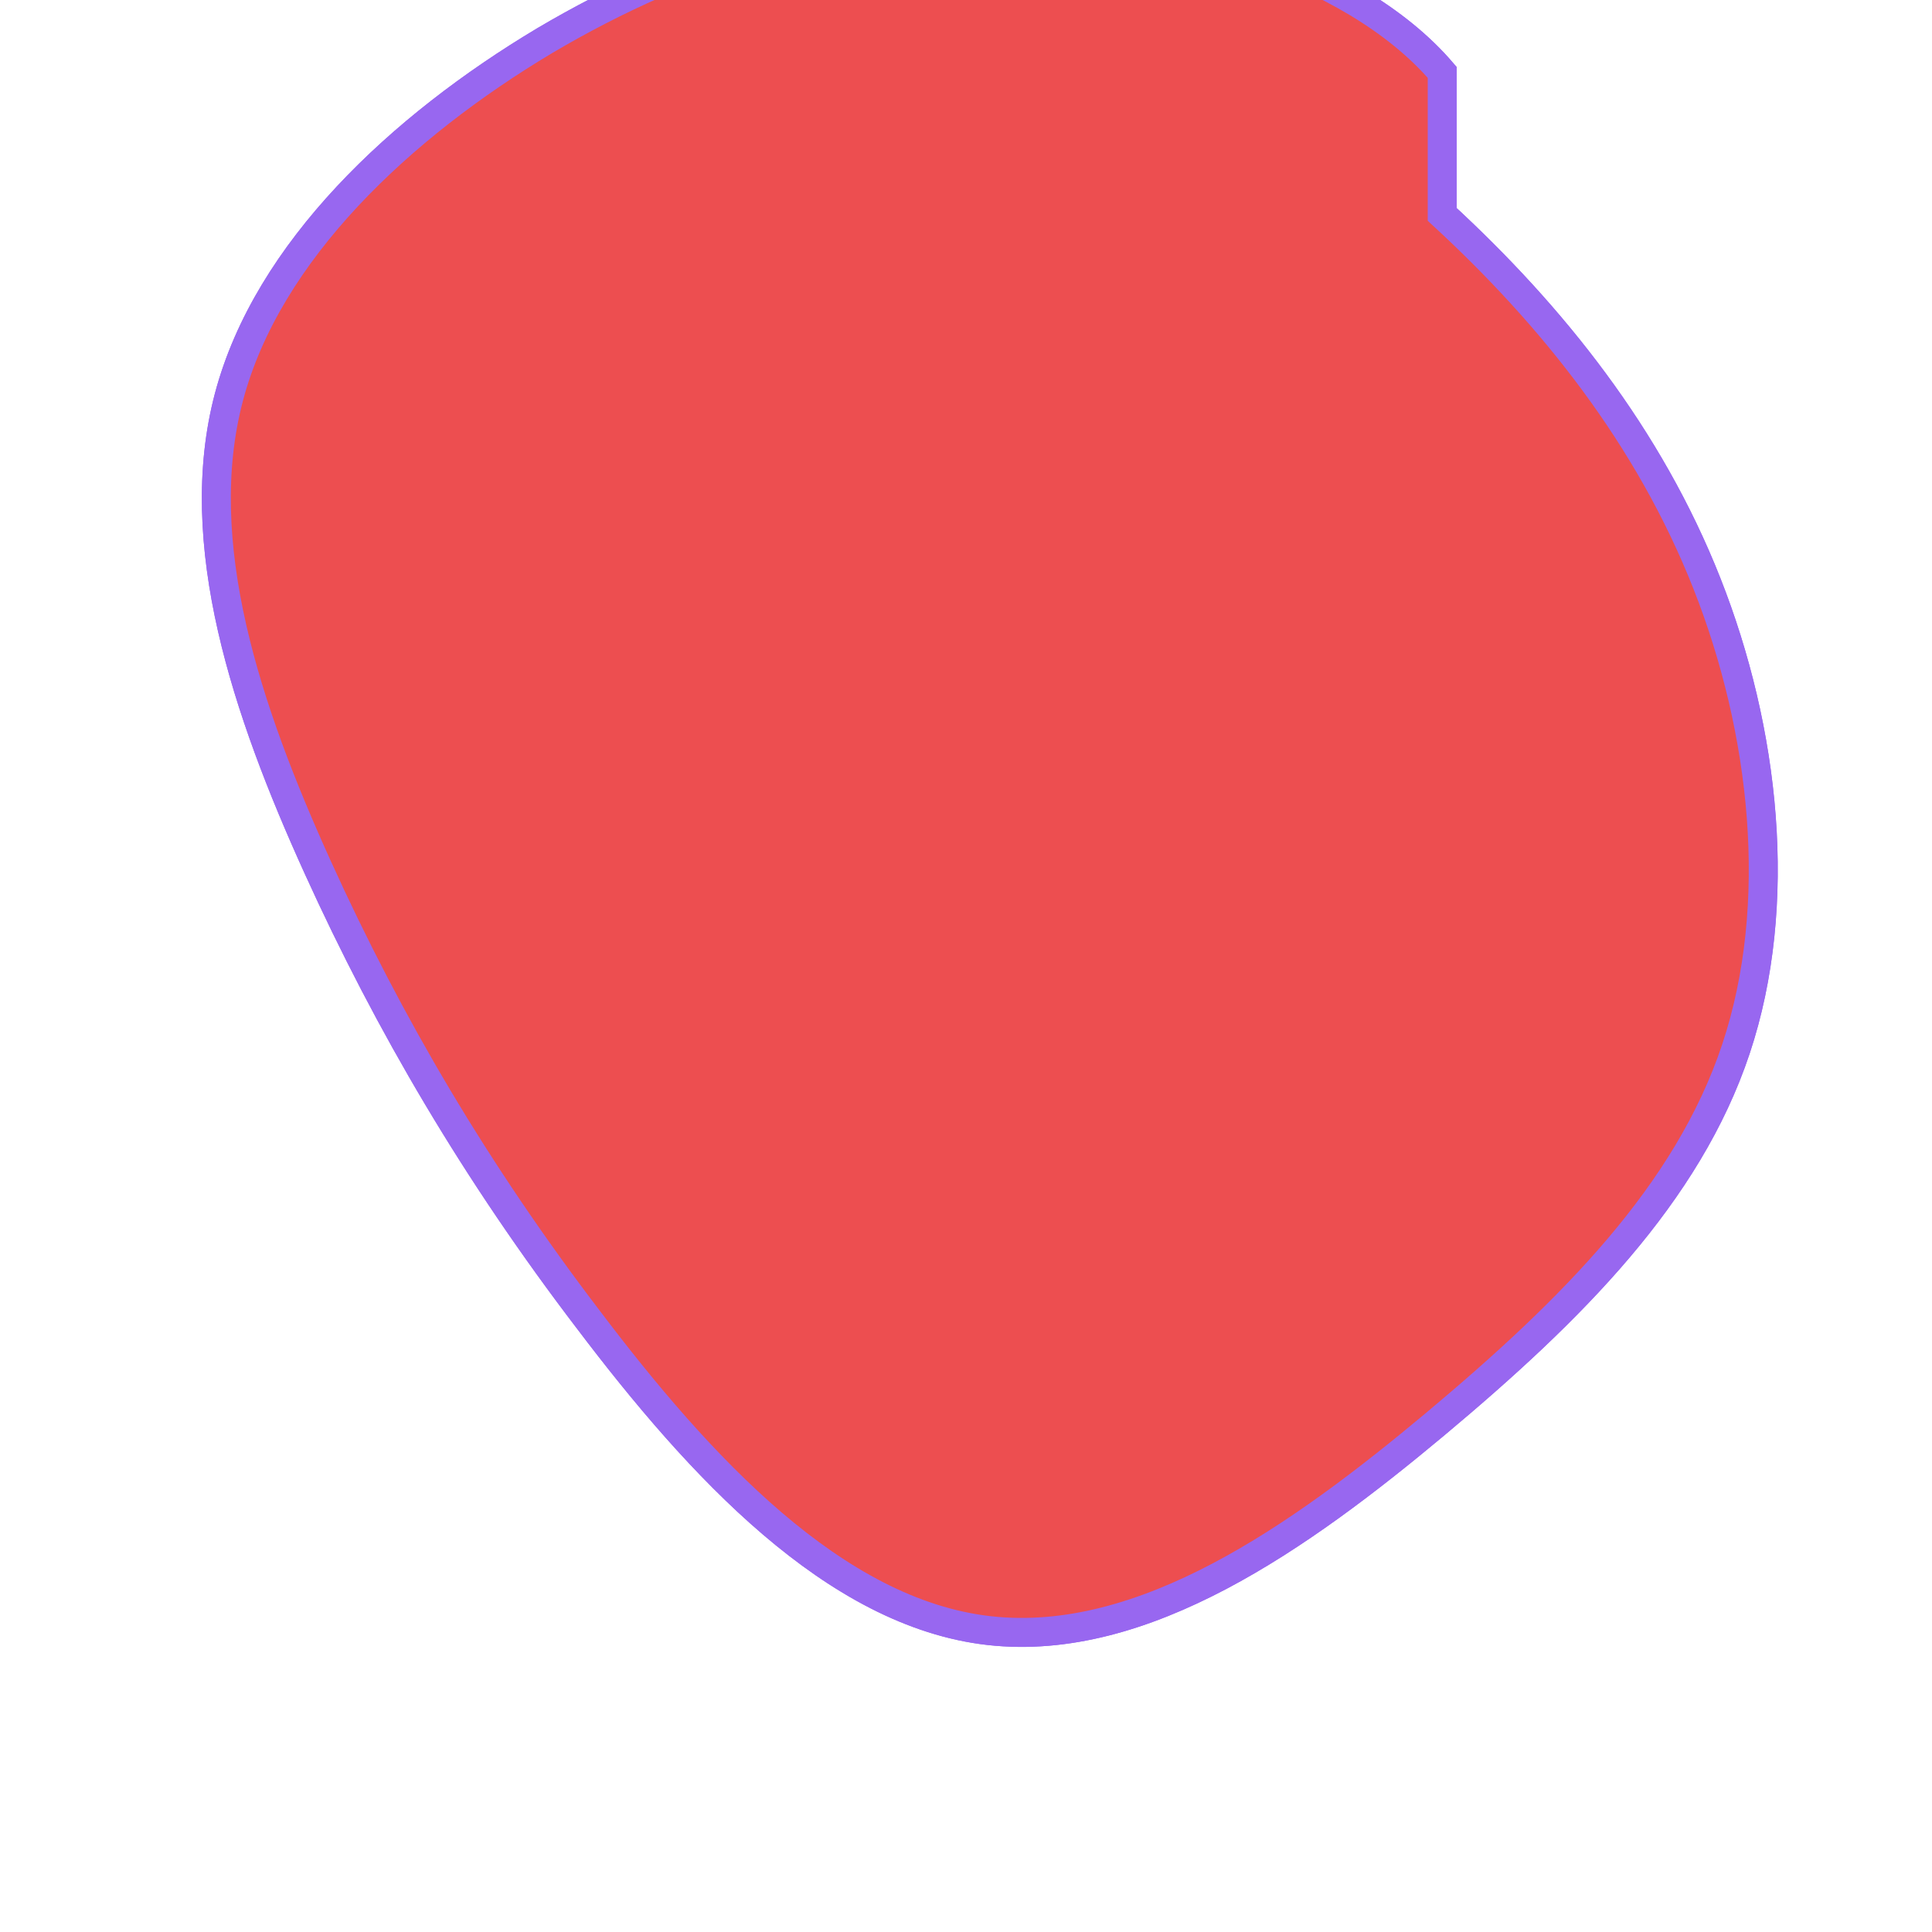
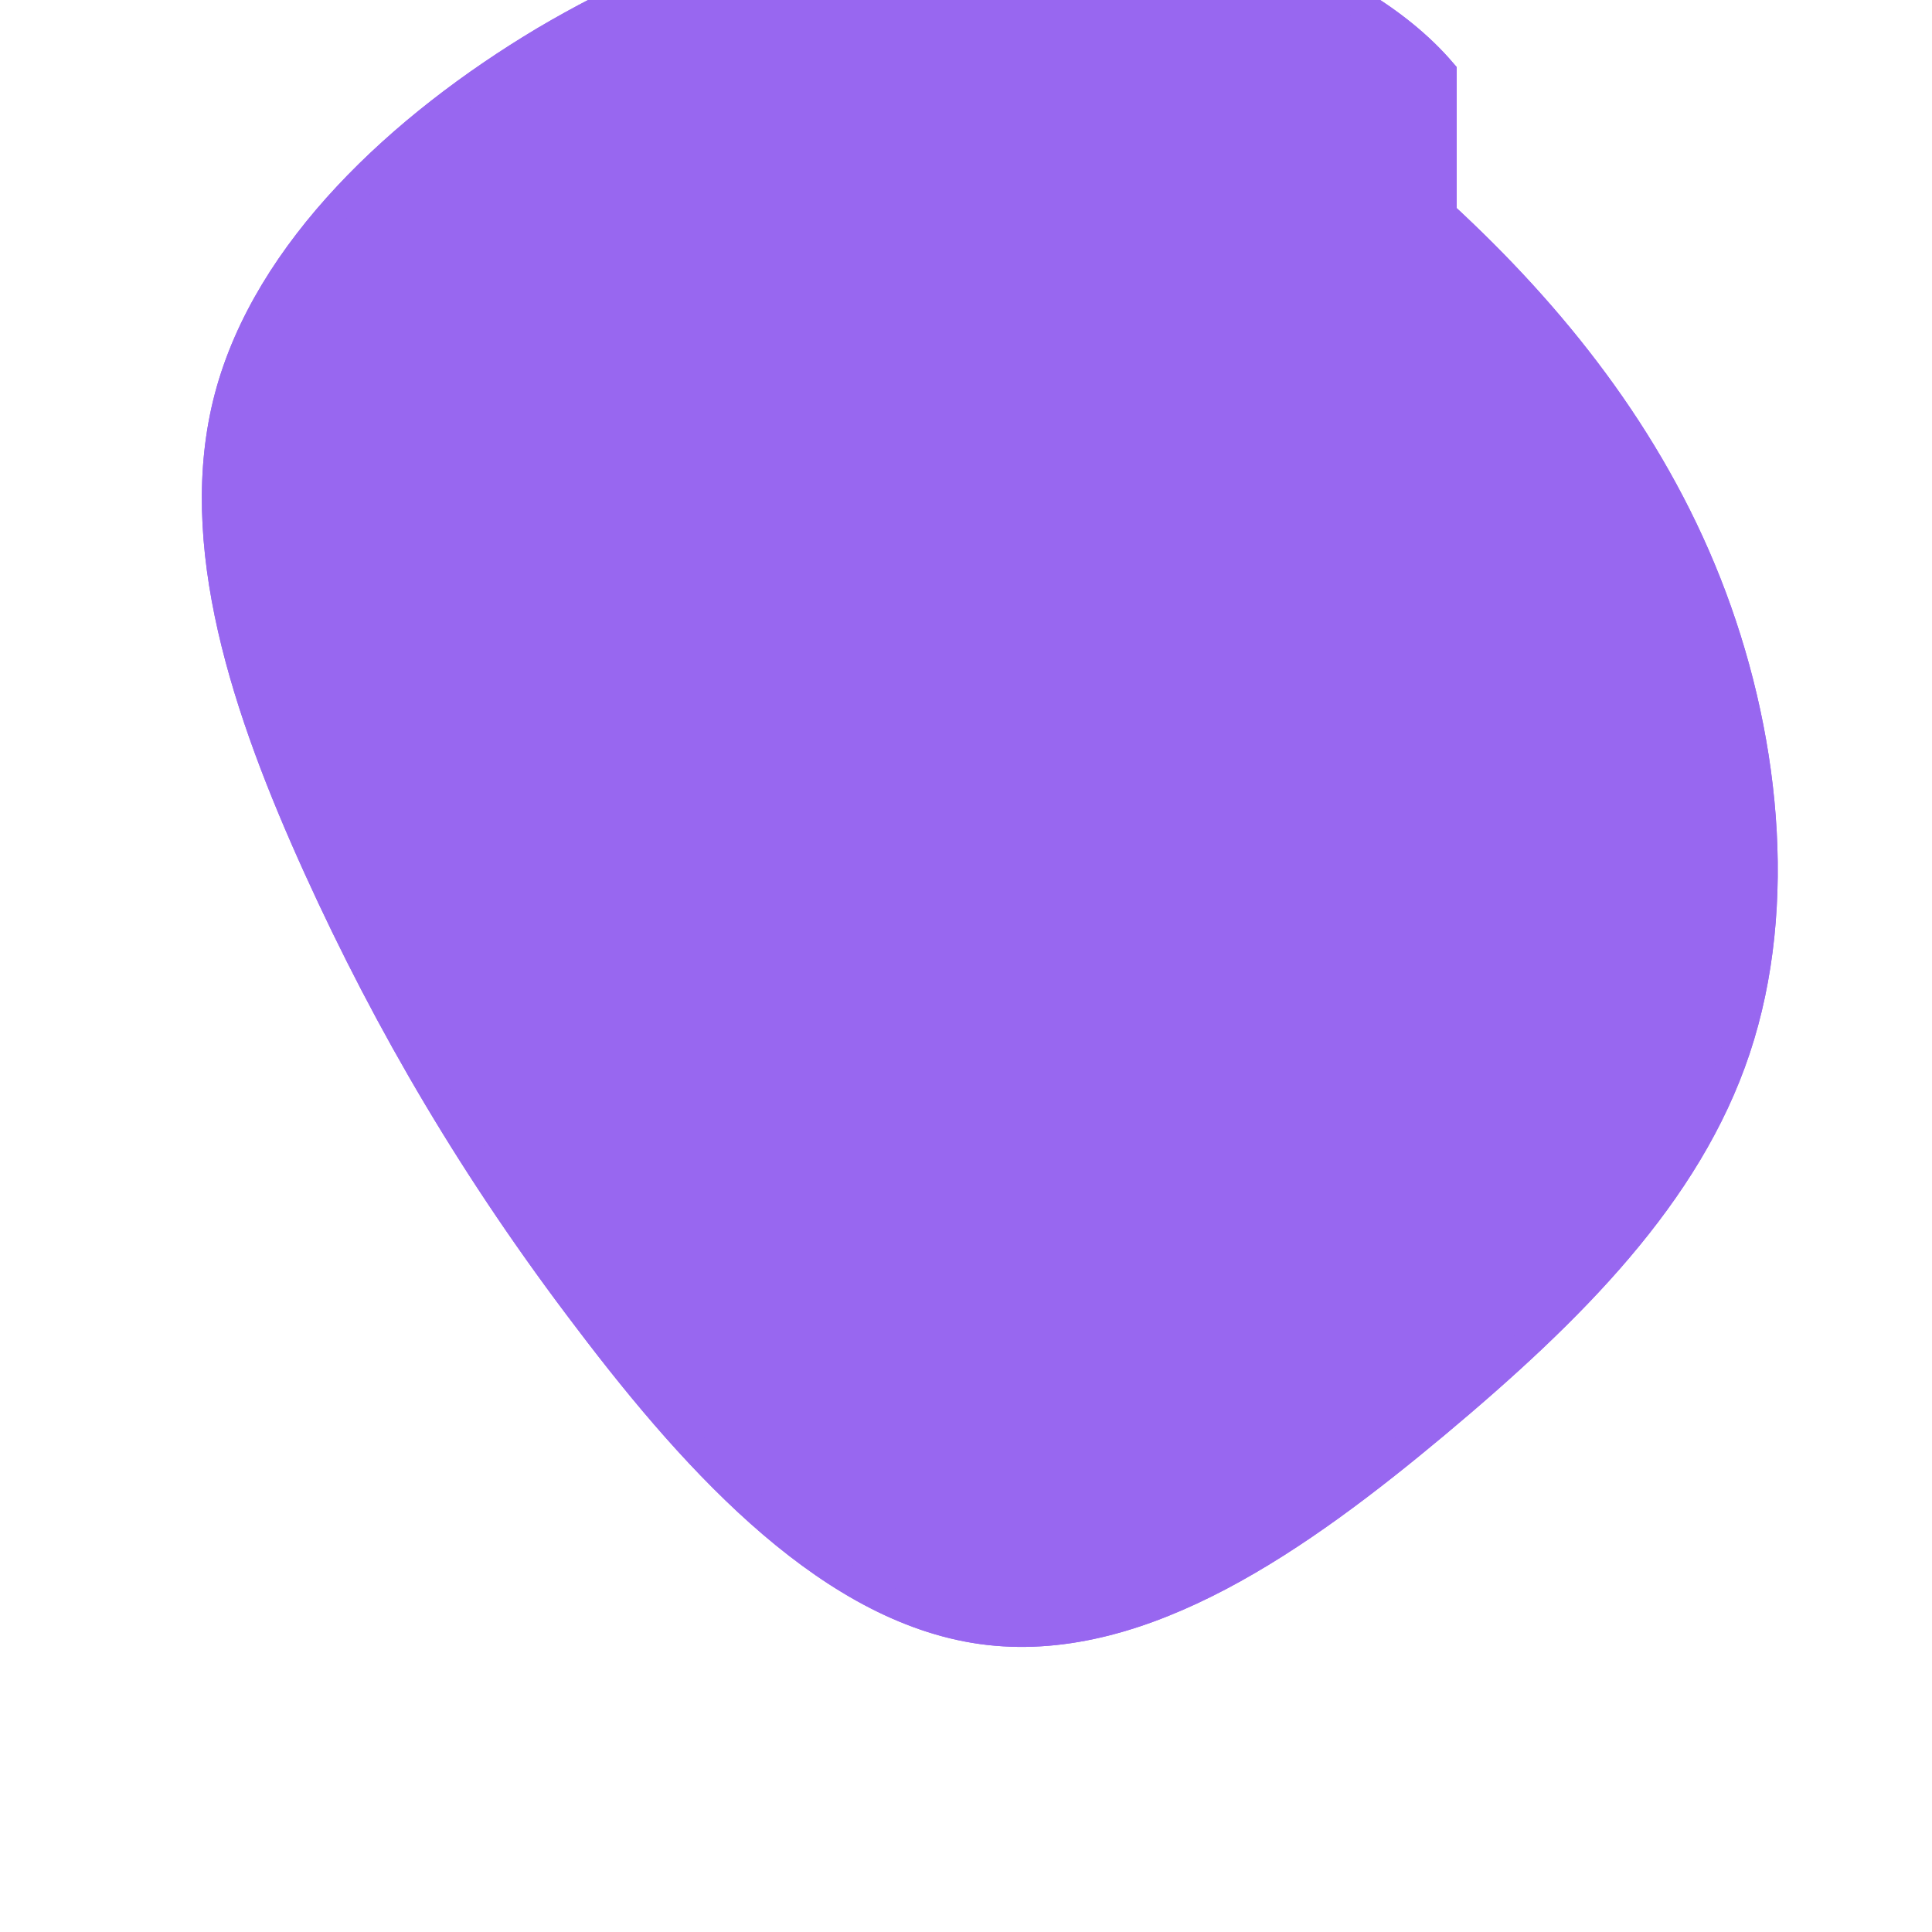
- <svg xmlns="http://www.w3.org/2000/svg" stroke-width="0.25em" stroke="rgb(152, 103, 240)" fill="rgb(237, 78, 80)" viewBox="0 20 200 200">
+ <svg xmlns="http://www.w3.org/2000/svg" stroke-width="0.25em" stroke="rgb(152, 103, 240)" fill="rgb(152, 103, 240)" viewBox="0 20 200 200">
  <path class="blob-fill" d="M49.3,-57.8C60.7,-47.3,70.7,-34.8,76.7,-19.6C82.7,-4.4,84.7,13.6,79.7,28.6C74.7,43.6,62.7,55.6,48.6,67.4C34.6,79.1,18.4,90.6,2.4,88.8C-13.6,87,-27.6,71.8,-39.1,56.6C-50.7,41.4,-59.7,26.1,-67.1,9.8C-74.5,-6.5,-80.3,-23.8,-76.3,-38.9C-72.3,-54,-58.5,-66.9,-43.6,-75.8C-28.7,-84.6,-12.7,-89.5,3.7,-89.3C20,-89,39.9,-83.5,49.3,-72.5Z" transform="translate(100 100)" />
  <path class="blob-stroke" d="M49.3,-57.8C60.7,-47.3,70.7,-34.8,76.7,-19.6C82.7,-4.4,84.7,13.6,79.7,28.6C74.7,43.6,62.7,55.6,48.6,67.4C34.6,79.1,18.4,90.6,2.4,88.8C-13.6,87,-27.6,71.8,-39.1,56.6C-50.7,41.4,-59.7,26.1,-67.1,9.8C-74.5,-6.5,-80.3,-23.8,-76.3,-38.9C-72.3,-54,-58.5,-66.9,-43.6,-75.8C-28.7,-84.6,-12.7,-89.5,3.7,-89.3C20,-89,39.9,-83.5,49.3,-72.5Z" transform="translate(100 100)" />
</svg>
